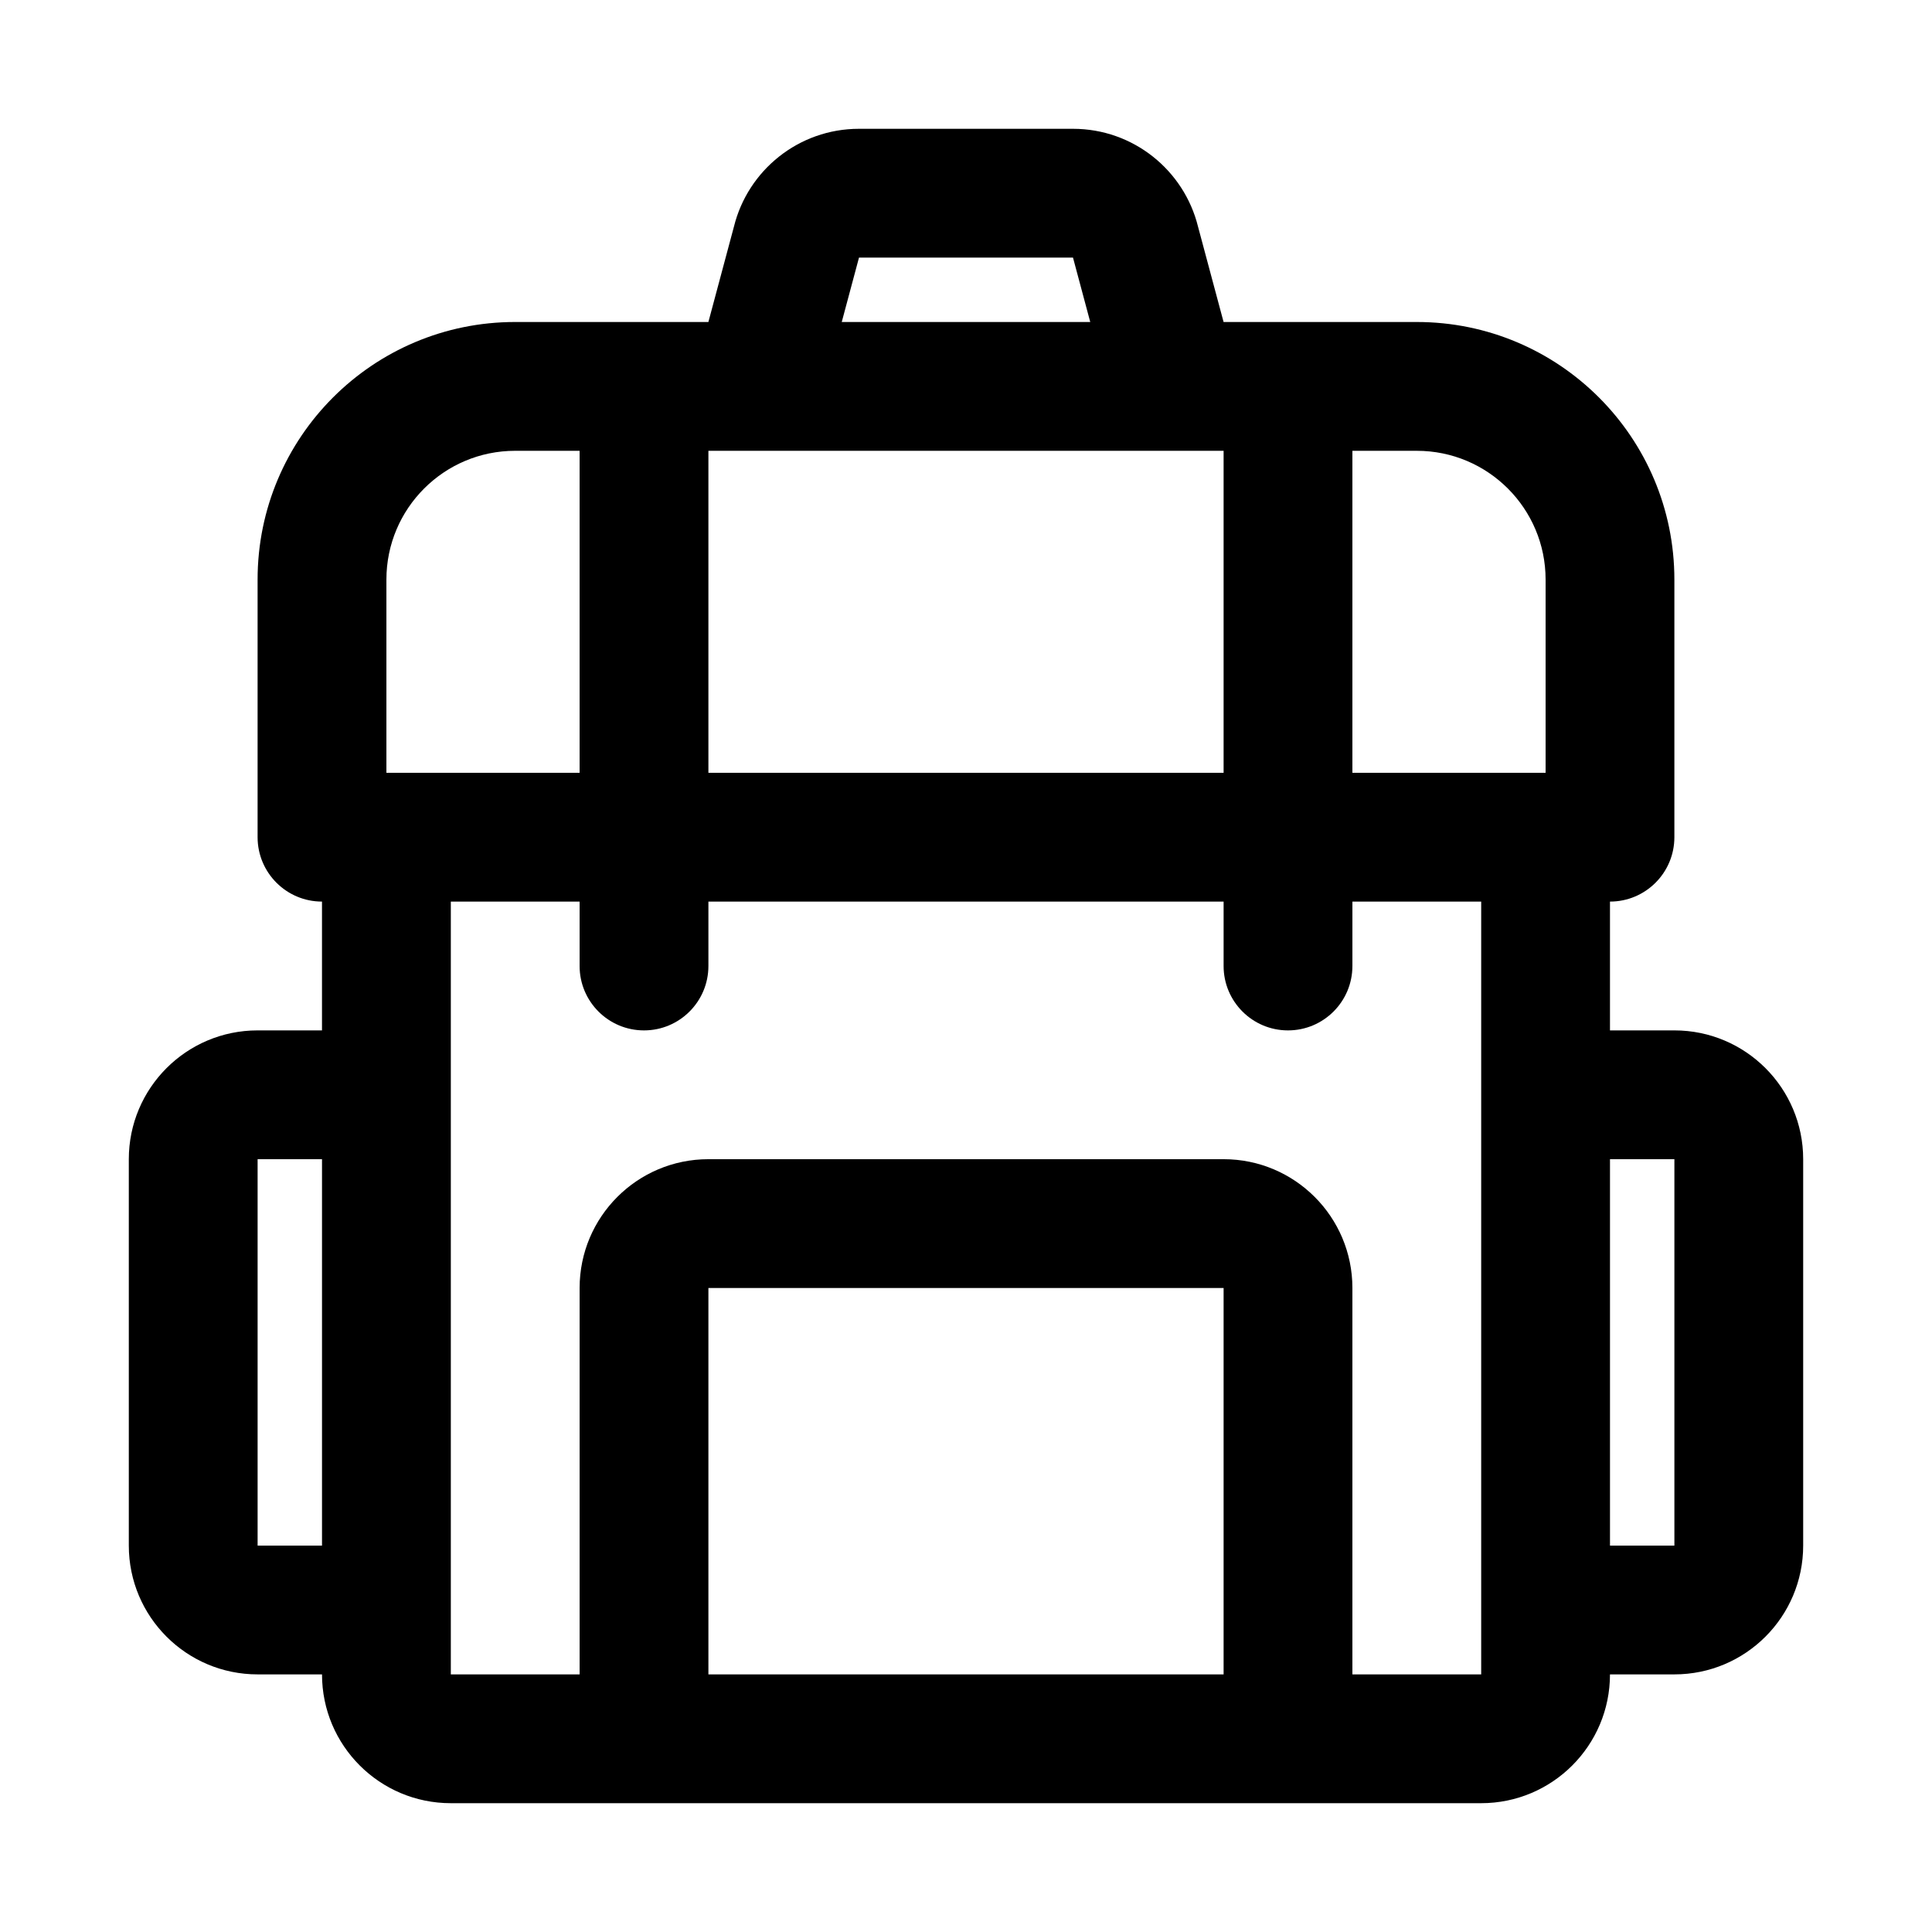
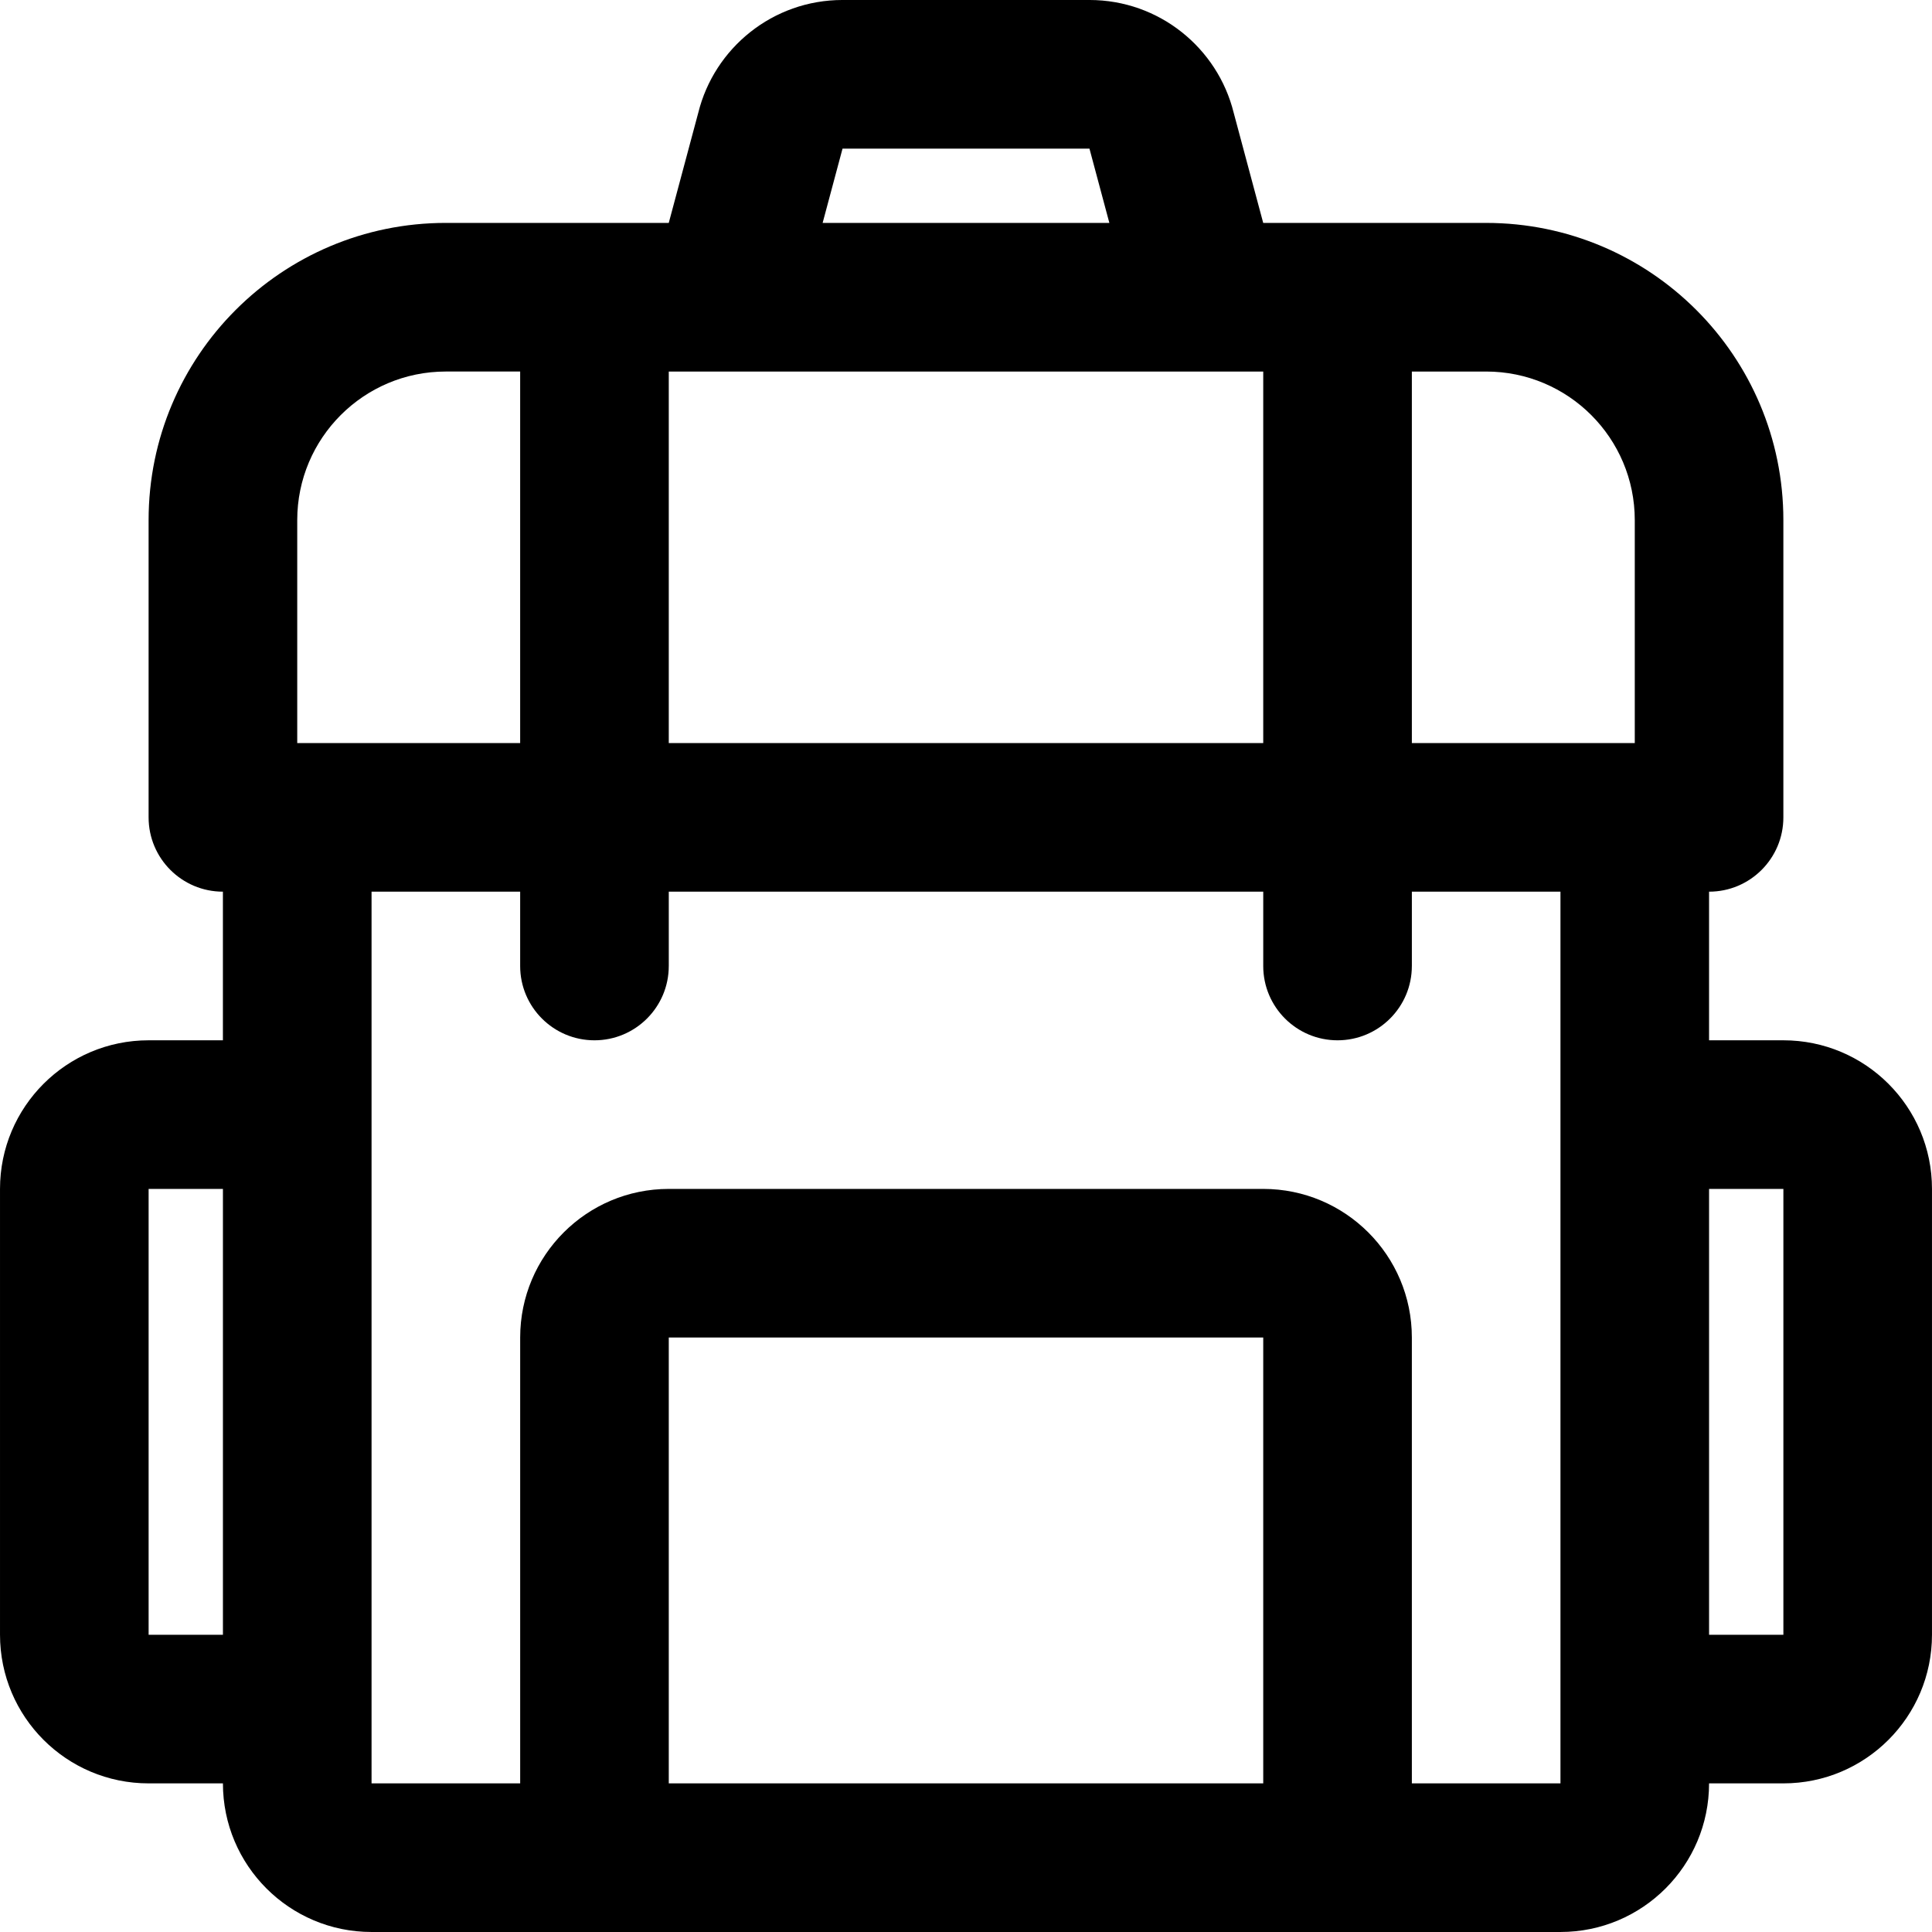
- <svg xmlns="http://www.w3.org/2000/svg" viewBox="-184.72 -184.72 2770.64 2770.64" fill="currentColor" fill-rule="evenodd" aria-hidden="true" focusable="false">
+ <svg xmlns="http://www.w3.org/2000/svg" viewBox="0 0 2401.2 2401.2" fill="currentColor" fill-rule="evenodd" aria-hidden="true" focusable="false">
  <path d="M831.18 277.06l547.6 0 -24.74 -92.35 0.01 -0 -0.01 0 -306.89 0 -24.74 92.35 -191.22 0 0 0zm1385.31 1200.59l-92.36 0 0 554.12 92.36 0 0 -554.12zm-2031.78 0l92.36 0 0 554.12 -92.36 0 0 -554.12zm92.36 -184.71l-92.36 0c-102.01,0 -184.7,82.7 -184.7,184.71l-0 0 0 554.12 0 0c0,102.01 82.69,184.71 184.7,184.71l92.36 0 0 0c0,102.01 82.69,184.71 184.7,184.71l1477.65 0c102.01,0 184.7,-82.7 184.7,-184.71l0 0 92.36 0c102.01,0 184.7,-82.7 184.7,-184.71l0 0 0 -554.12 -0 0c0,-102.01 -82.69,-184.71 -184.7,-184.71l-92.36 0 0 -184.71c51.01,0 92.35,-41.35 92.35,-92.36l0 0 0 -369.41c0,-204.02 -165.39,-369.41 -369.41,-369.41l0 -0 -92.36 0 -184.71 0 0 0 -36.69 -136.91c-19.94,-80.48 -92.64,-140.15 -179.28,-140.15l0 -0 -306.89 0 0 0c-86.63,0 -159.33,59.65 -179.27,140.11l-36.69 136.94 -184.71 0 -92.36 0 0 0c-204.02,0 -369.41,165.39 -369.41,369.41l0 369.41 0 0c0,51.01 41.35,92.36 92.35,92.36l0 184.71zm1662.36 -184.71l0 1108.25 -184.7 0 0 -554.12 -0 0c0,-102.01 -82.69,-184.71 -184.7,-184.71l-738.83 0c-102.01,0 -184.7,82.7 -184.7,184.71l0 554.12 -184.71 0 0 -1108.25 184.7 0 0 92.35 184.71 0 0 -92.35 738.83 0 0 92.35 184.71 0 0 -92.35 184.7 0zm-1108.24 1108.25l738.83 0 0 -554.12 -738.83 0 0 554.12zm-0 -1015.89c0,51.01 -41.35,92.36 -92.36,92.36 -51.01,0 -92.35,-41.35 -92.35,-92.36l184.71 0zm923.54 0c0,51.01 -41.35,92.36 -92.36,92.36 -51.01,0 -92.35,-41.35 -92.35,-92.36l184.71 0zm0 -738.83l0 461.77 277.06 0 0 -277.06c0,-102.01 -82.69,-184.7 -184.7,-184.7l0 -0 -92.36 0zm-184.71 461.77l0 -461.76 -738.83 0 0 461.76 738.83 0zm-923.54 0l0 -461.77 -92.36 0 0 0c-102.01,0 -184.7,82.69 -184.7,184.7l0 277.06 277.06 0z" />
</svg>
